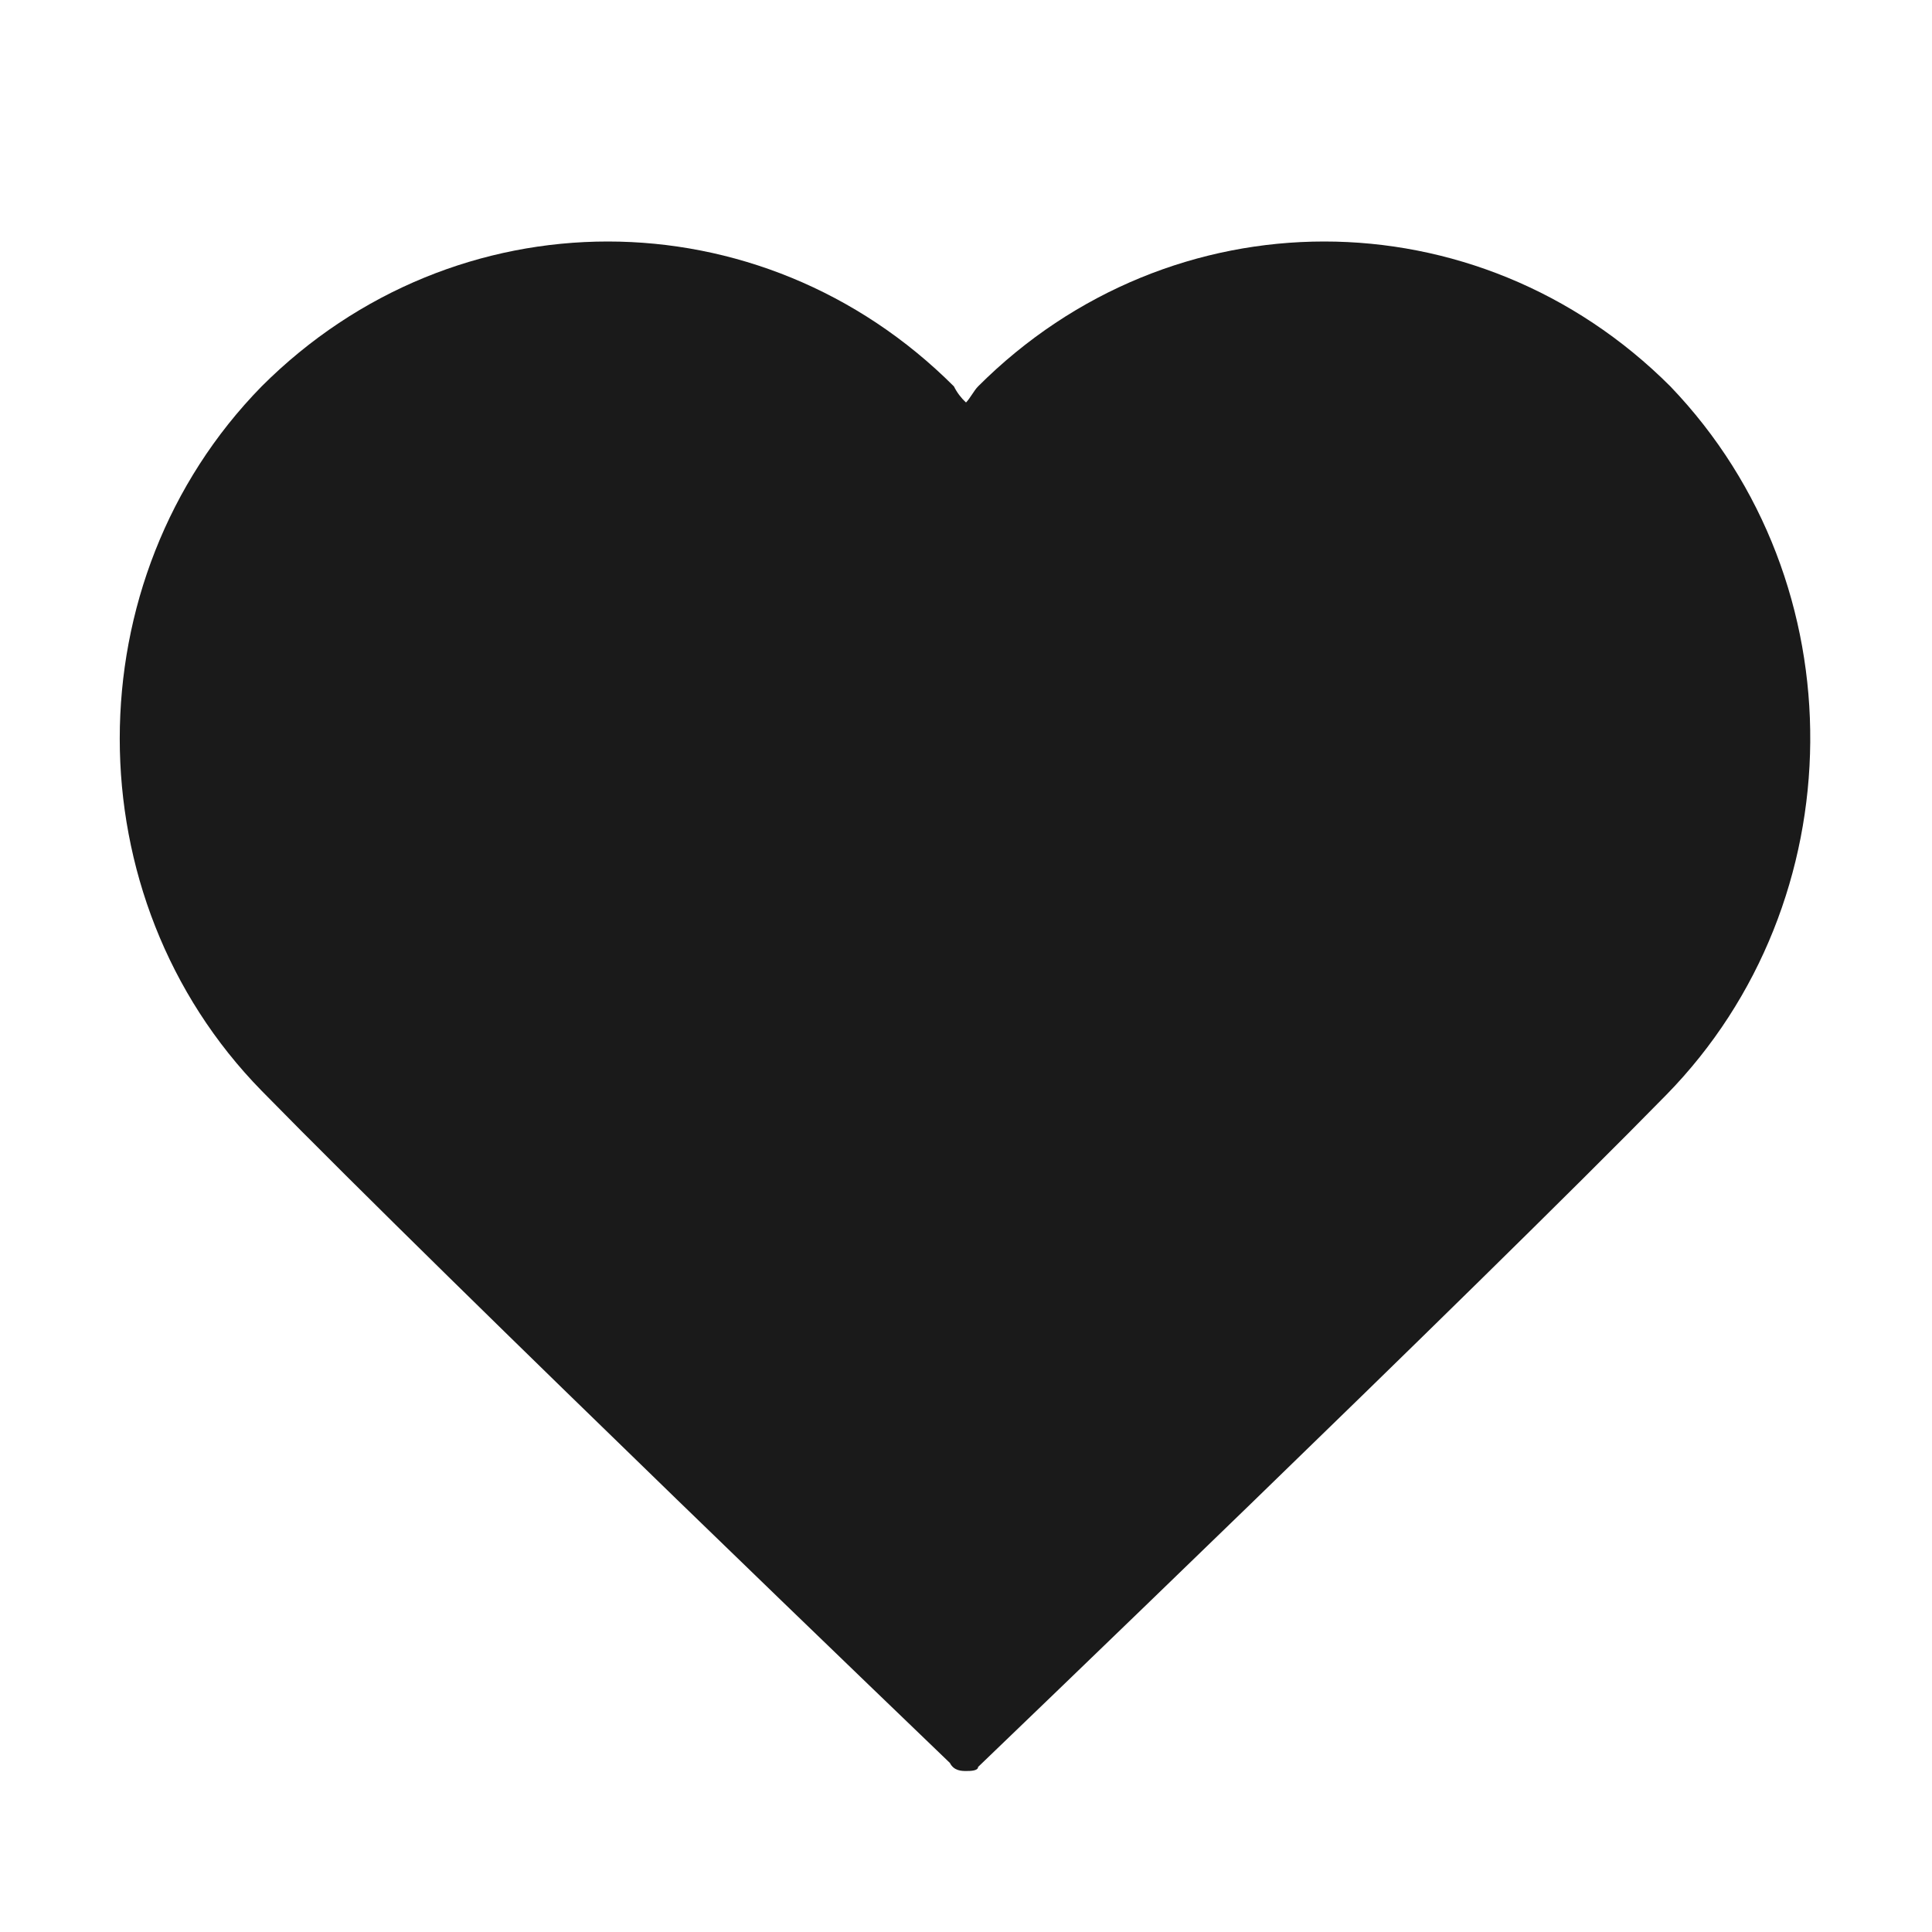
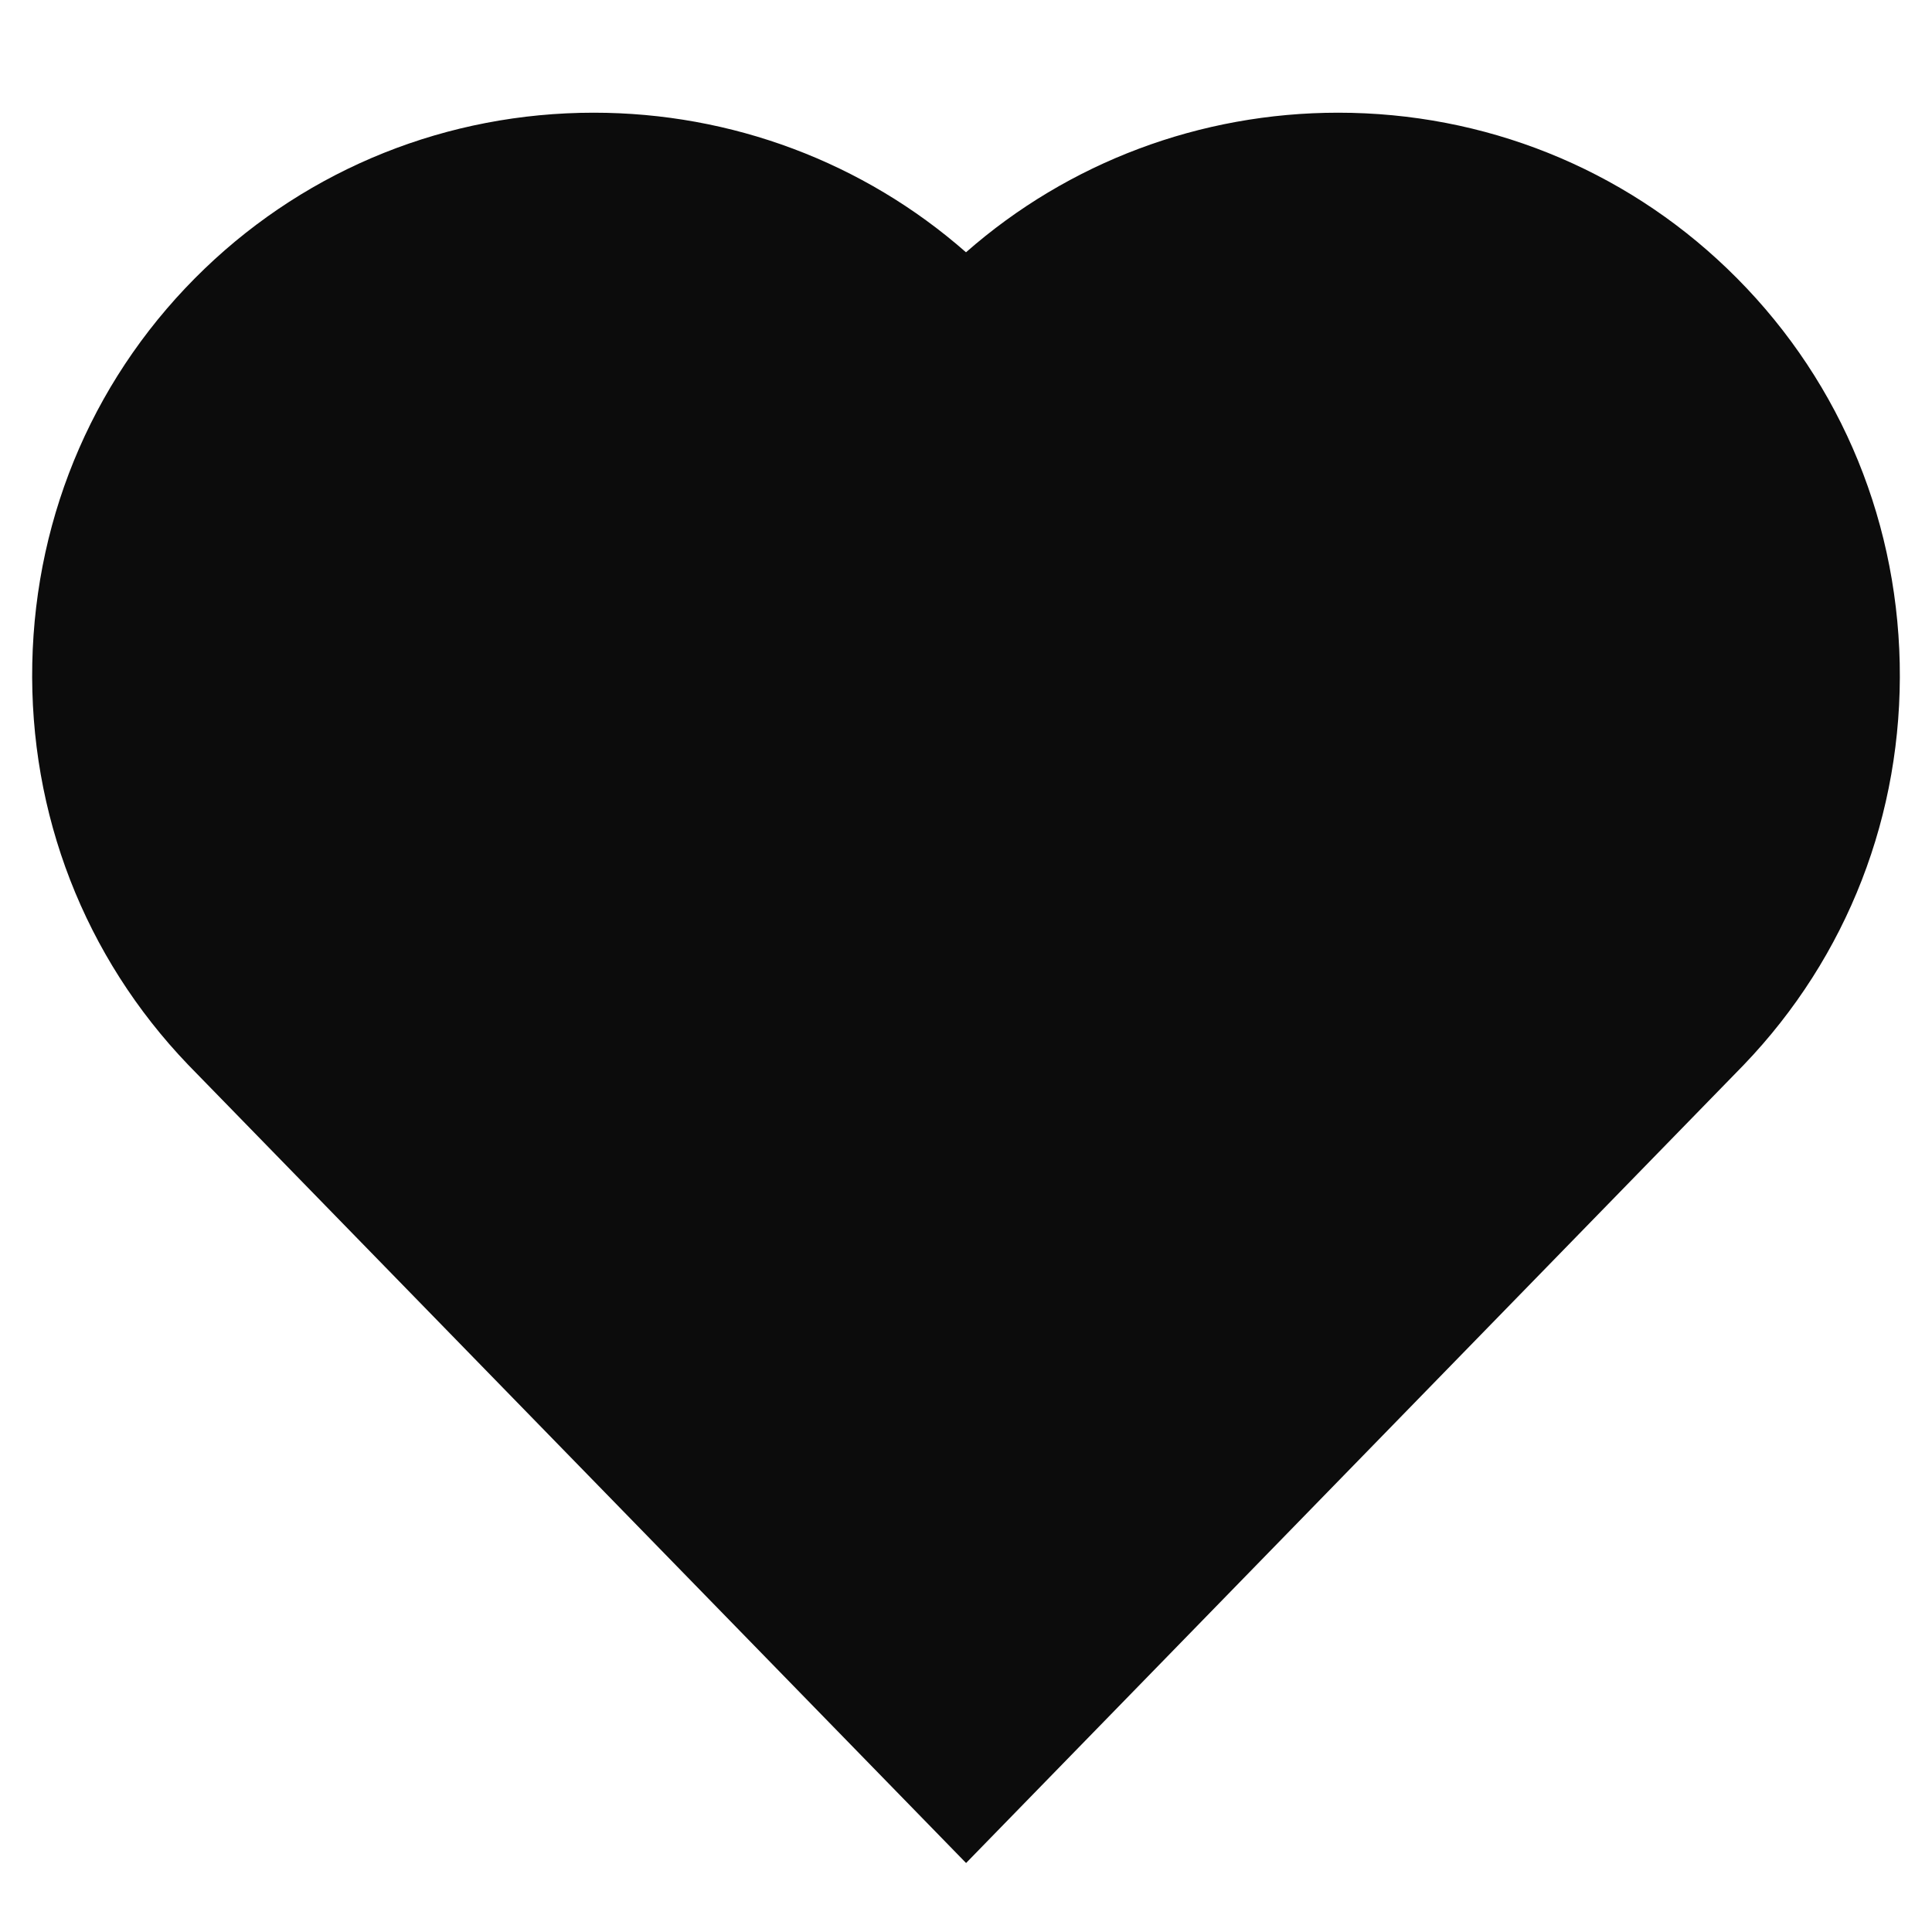
- <svg xmlns="http://www.w3.org/2000/svg" width="24" height="24" fill="none">
-   <path d="M20.75 4.8C19.55 3.6 18 3 16.45 3c-1.55 0-3.1.6-4.3 1.8-.05.05-.1.15-.15.2a.69.69 0 0 1-.15-.2C10.65 3.6 9.1 3 7.55 3c-1.55 0-3.1.6-4.3 1.8-2.35 2.4-2.35 6.35 0 8.75 2.35 2.4 8.55 8.35 8.55 8.35.05.1.15.1.2.1.05 0 .15 0 .15-.05 0 0 6.2-5.95 8.55-8.35 2.35-2.4 2.4-6.35.05-8.8Z" fill="#1A1A1A" />
+ <svg xmlns="http://www.w3.org/2000/svg" width="24" height="24" viewBox="0 0 24 24" fill="none">
+   <path d="M2.338 13.228C1.05 11.885 0.362 10.112 0.401 8.239C0.44 6.365 1.202 4.624 2.545 3.335C3.846 2.087 5.562 1.4 7.376 1.4C9.087 1.4 10.726 2.015 12 3.134C13.274 2.015 14.912 1.4 16.623 1.4C18.438 1.4 20.154 2.087 21.454 3.335C22.798 4.624 23.559 6.365 23.599 8.239C23.638 10.113 22.95 11.885 21.662 13.228L12.001 23.143L2.338 13.228V13.228Z" fill="#0C0C0C" />
</svg>
